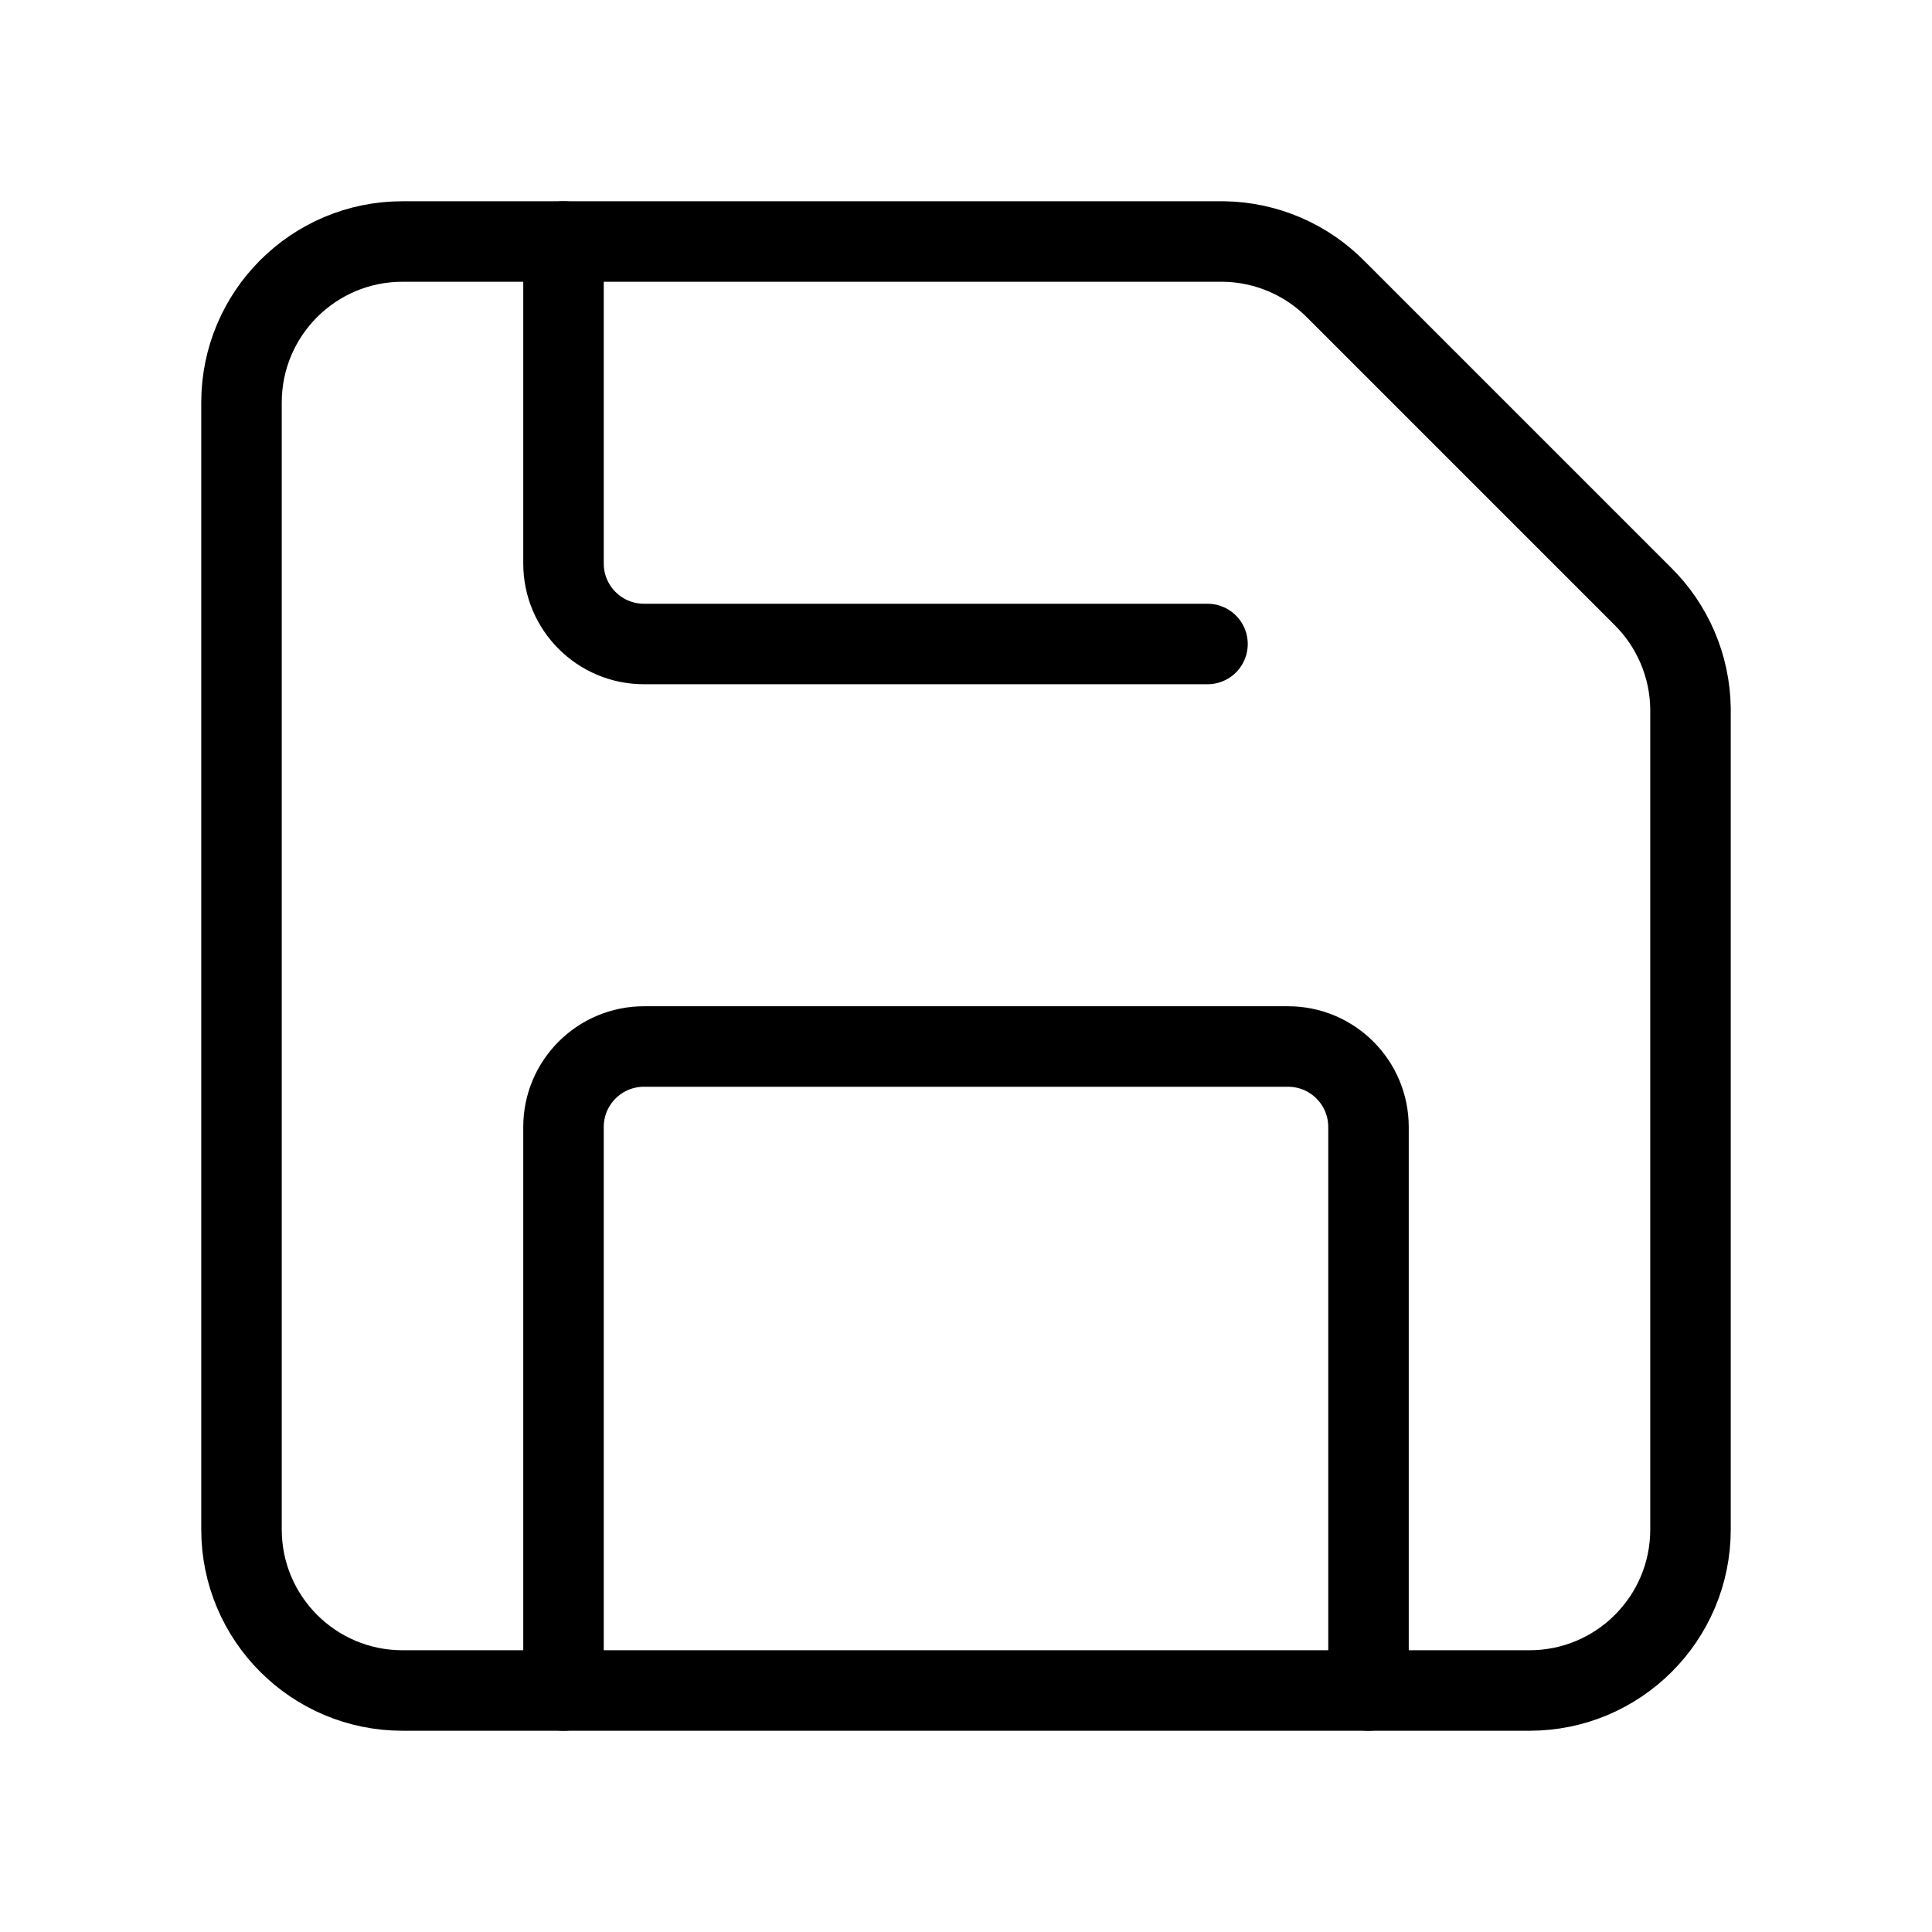
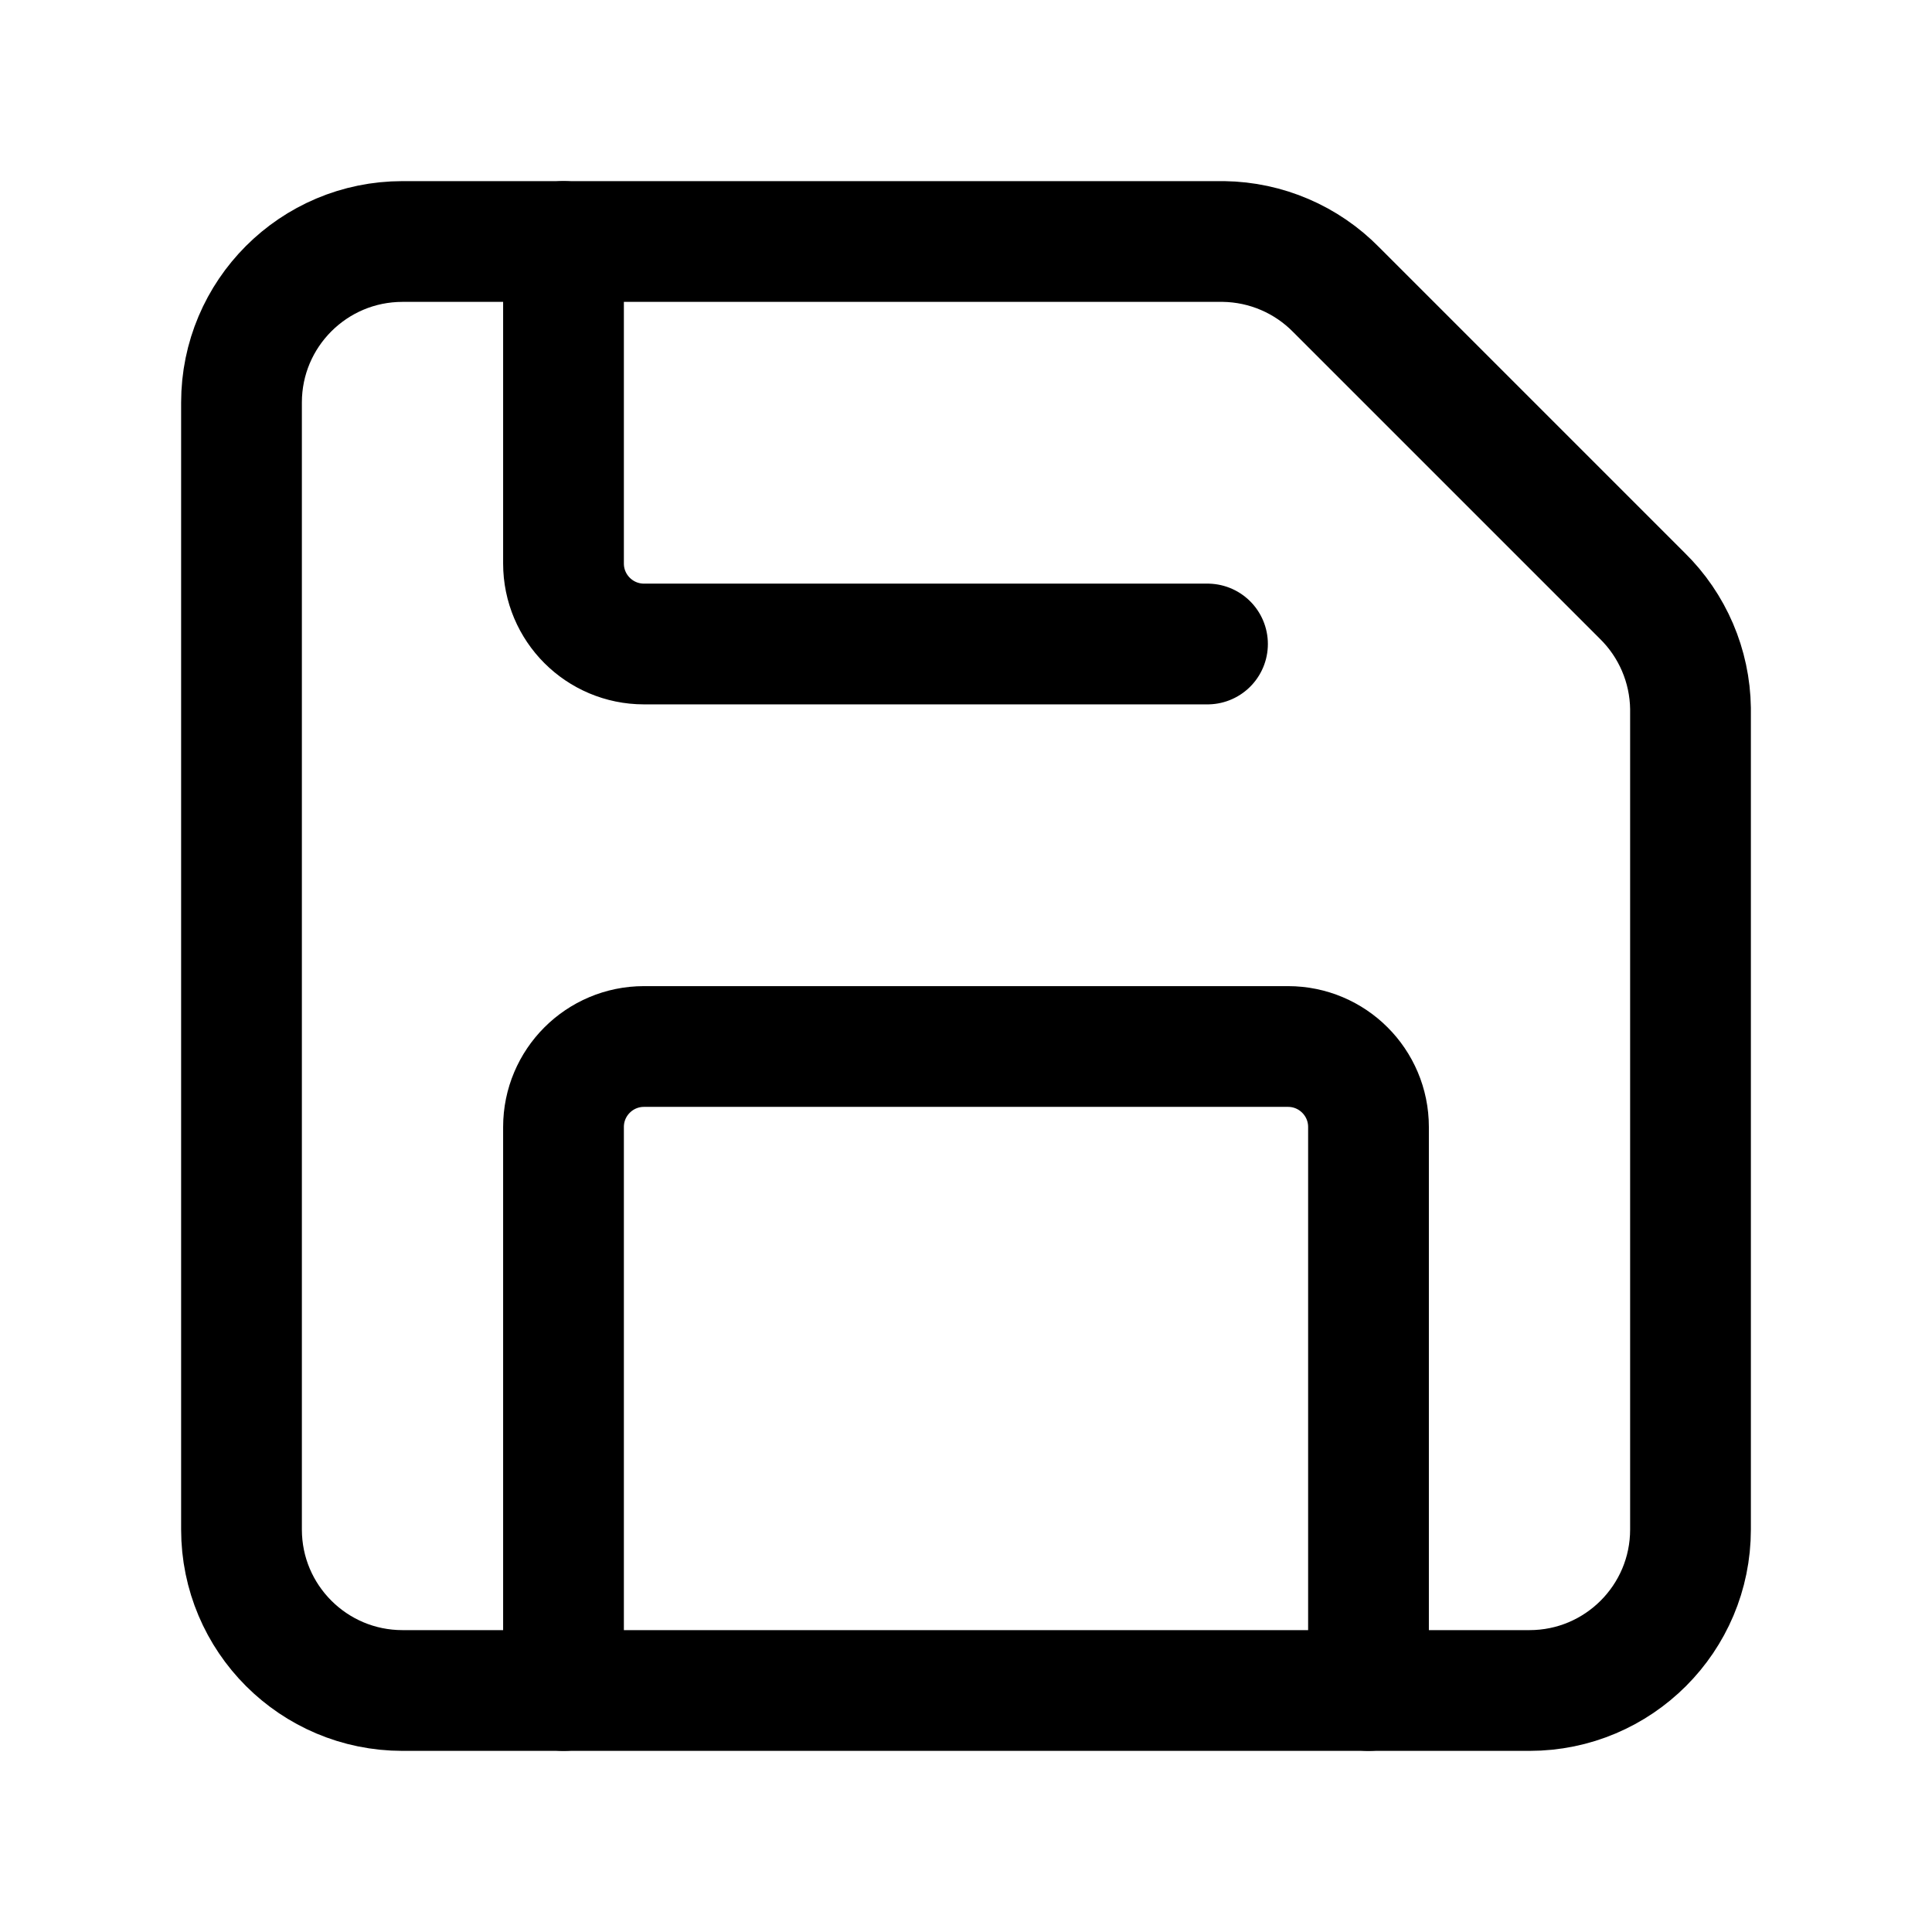
- <svg xmlns="http://www.w3.org/2000/svg" width="24" height="24" viewBox="0 0 24 24" fill="none" stroke="currentColor" stroke-width="1" stroke-linecap="round" stroke-linejoin="round" class="lucide lucide-save-icon lucide-save">
+ <svg xmlns="http://www.w3.org/2000/svg" width="24" height="24" viewBox="0 0 24 24" fill="none" stroke="currentColor" stroke-width="1.5" stroke-linecap="round" stroke-linejoin="round" class="lucide lucide-save-icon lucide-save">
  <path d="M15.2 3a2 2 0 0 1 1.4.6l3.8 3.8a2 2 0 0 1 .6 1.4V19a2 2 0 0 1-2 2H5a2 2 0 0 1-2-2V5a2 2 0 0 1 2-2z" />
  <path d="M17 21v-7a1 1 0 0 0-1-1H8a1 1 0 0 0-1 1v7" />
  <path d="M7 3v4a1 1 0 0 0 1 1h7" />
</svg>
